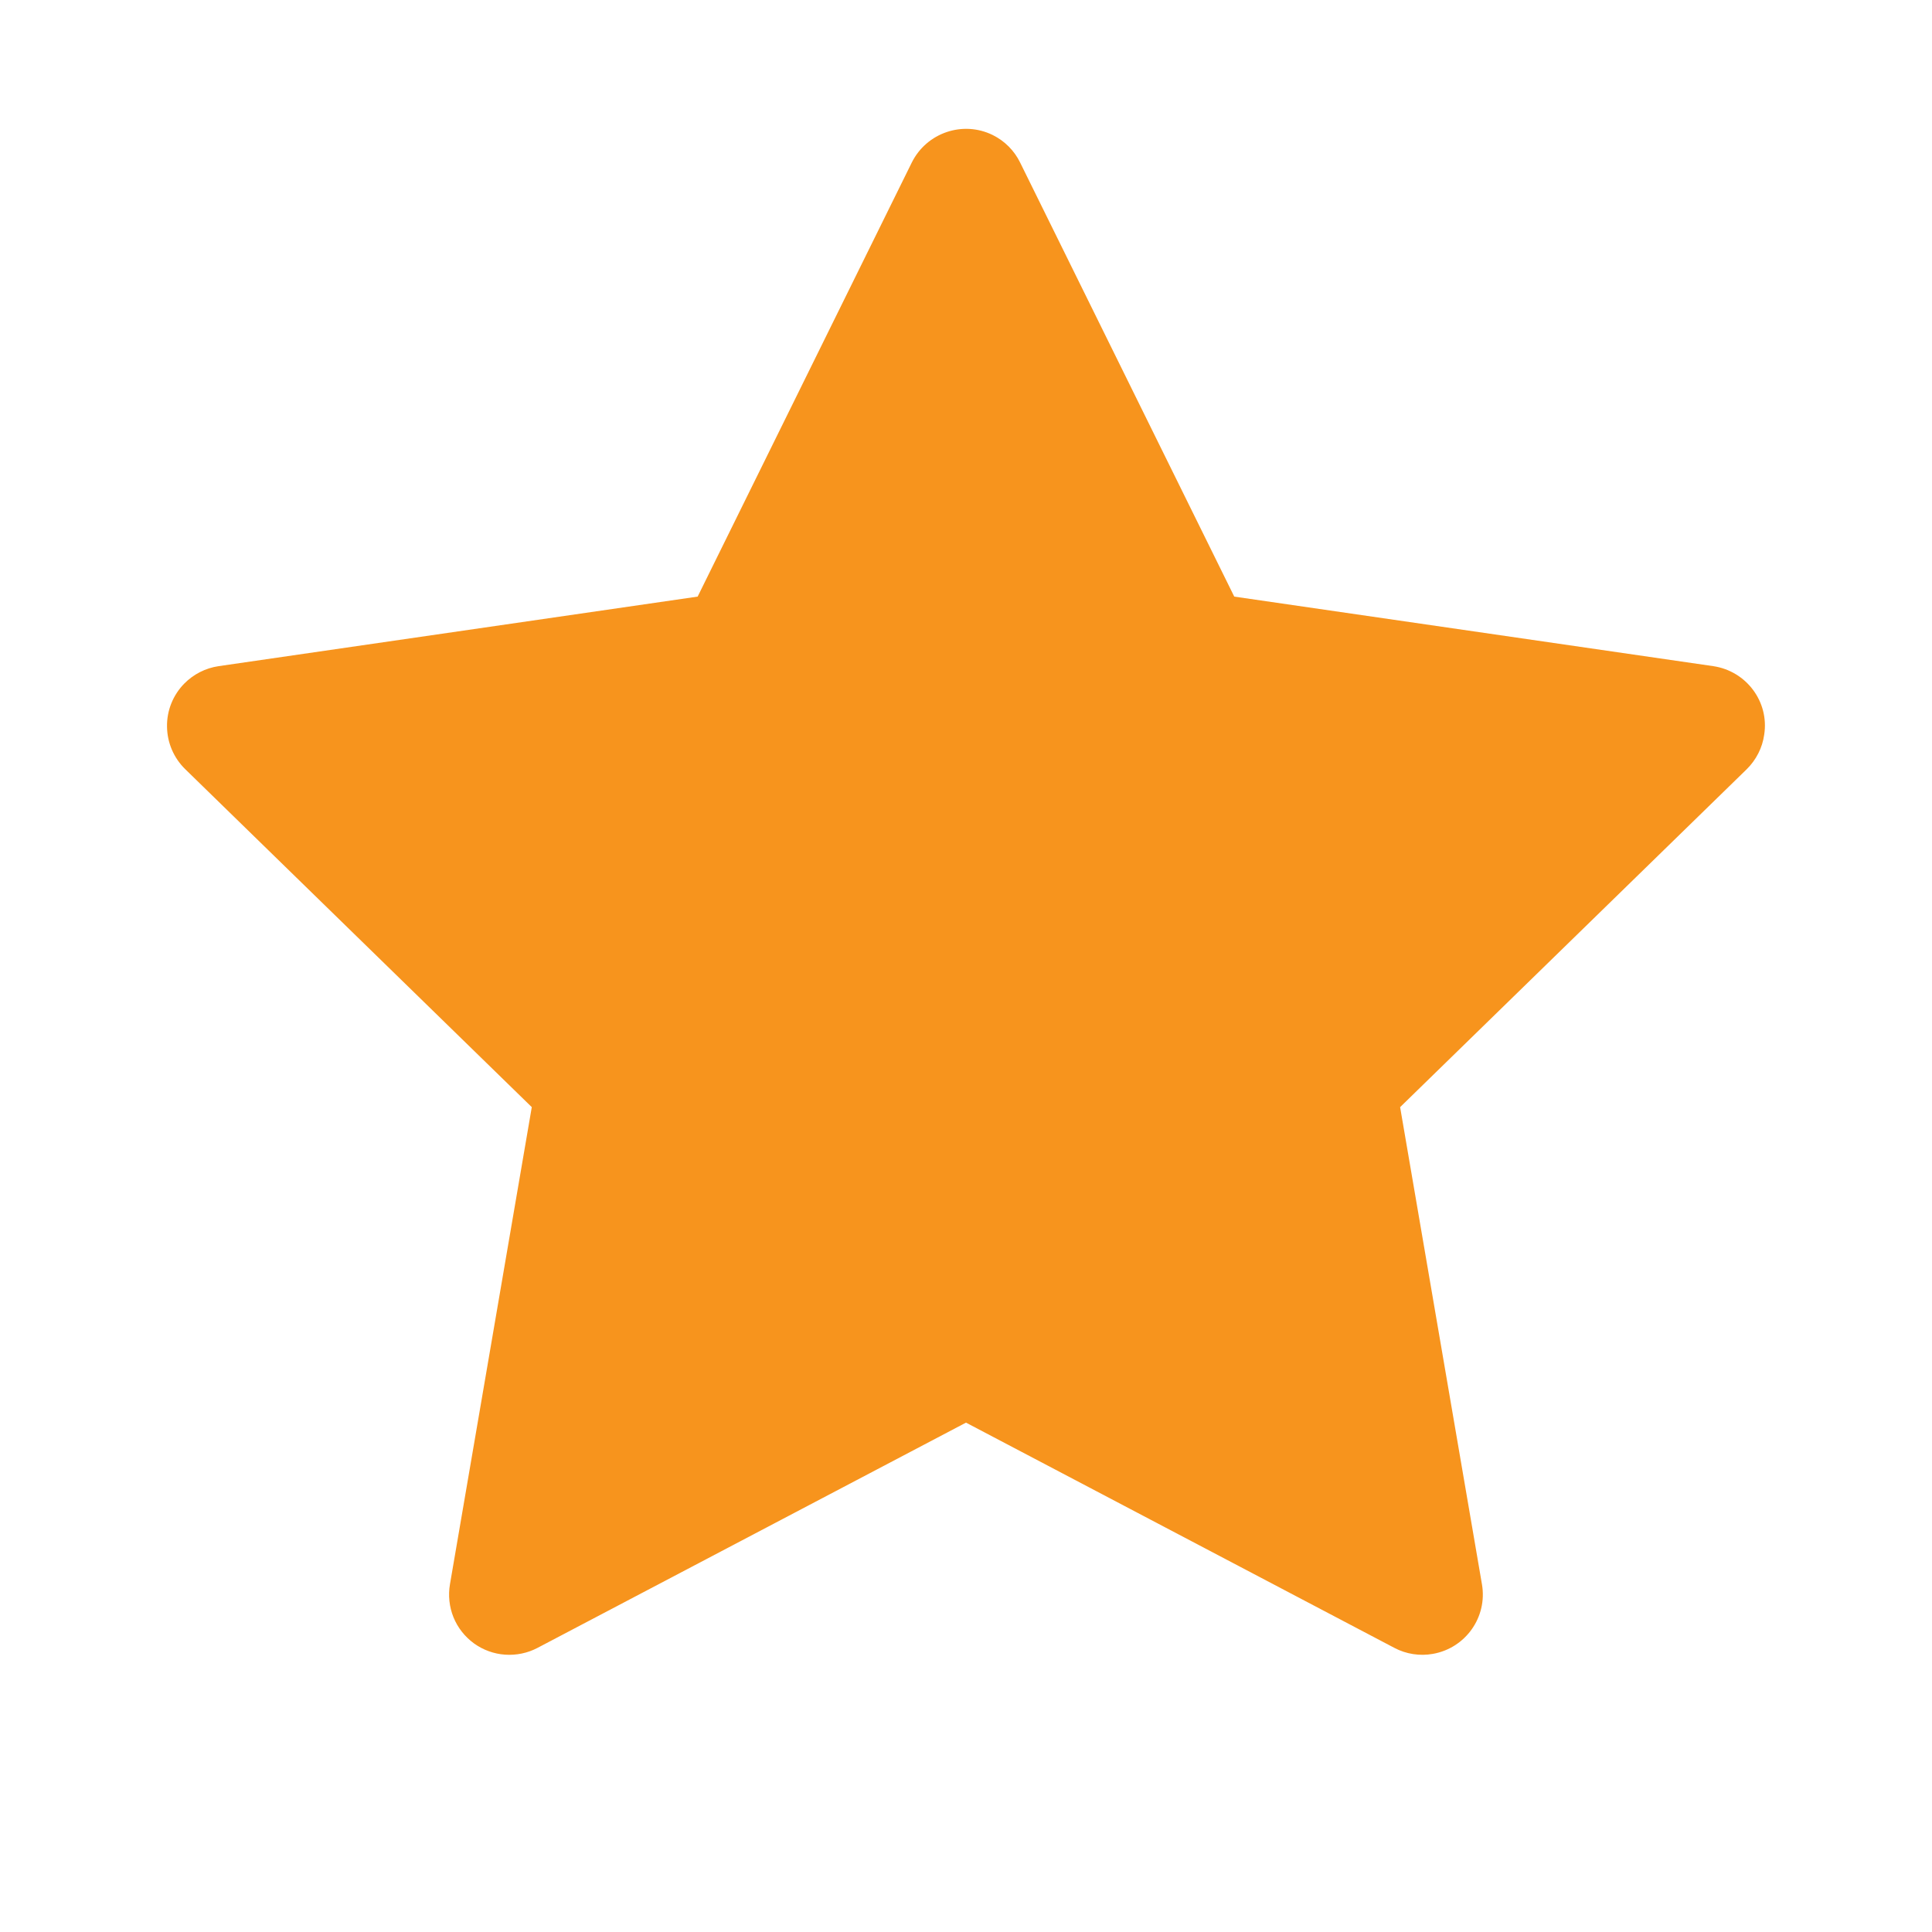
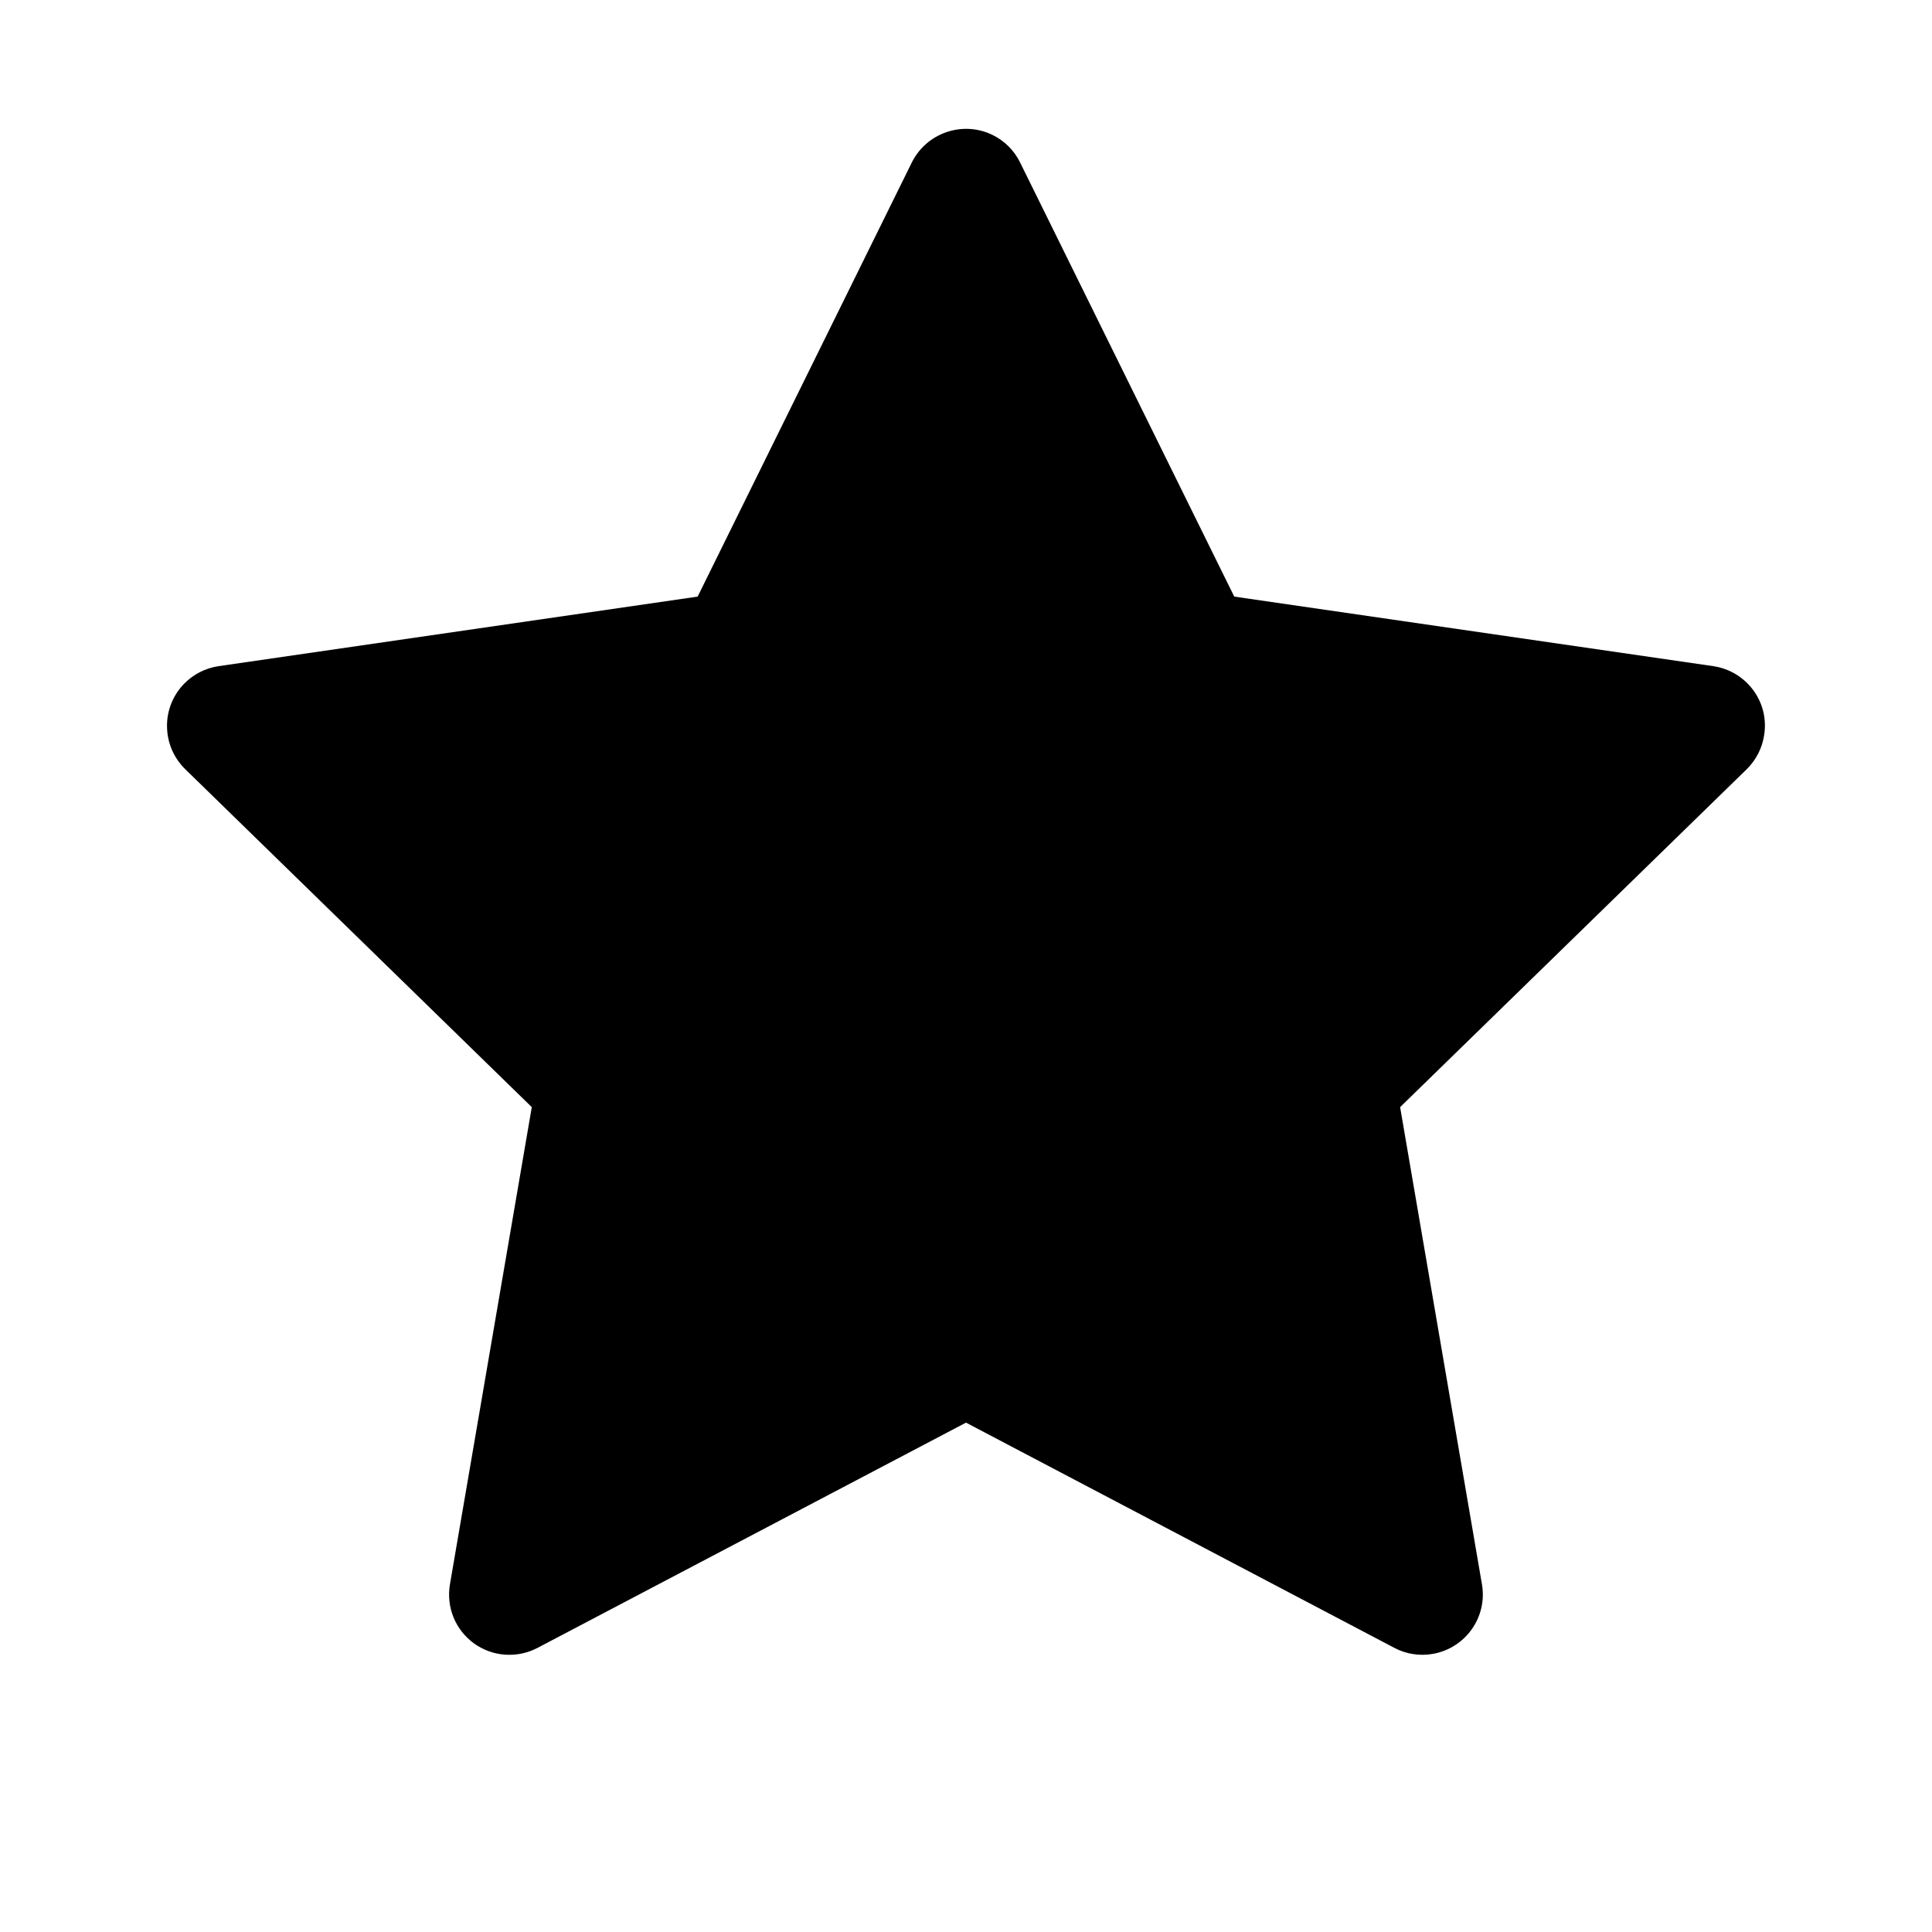
<svg xmlns="http://www.w3.org/2000/svg" width="20" height="20" viewBox="0 0 20 20" fill="none">
-   <path d="M17.736 6.896L12.777 6.176L10.56 1.682C10.5 1.559 10.4 1.459 10.277 1.398C9.968 1.246 9.593 1.373 9.439 1.682L7.222 6.176L2.263 6.896C2.127 6.916 2.002 6.98 1.906 7.078C1.79 7.197 1.726 7.357 1.729 7.523C1.731 7.689 1.799 7.847 1.918 7.963L5.505 11.461L4.658 16.4C4.638 16.515 4.651 16.634 4.694 16.741C4.738 16.85 4.812 16.943 4.906 17.012C5 17.08 5.112 17.121 5.228 17.129C5.345 17.137 5.461 17.113 5.564 17.059L10 14.727L14.435 17.059C14.556 17.123 14.697 17.145 14.832 17.121C15.171 17.062 15.4 16.74 15.341 16.4L14.494 11.461L18.082 7.963C18.179 7.867 18.244 7.742 18.263 7.605C18.316 7.264 18.078 6.947 17.736 6.896Z" fill="#F7941D" />
+   <path d="M17.736 6.896L12.777 6.176L10.56 1.682C10.5 1.559 10.4 1.459 10.277 1.398C9.968 1.246 9.593 1.373 9.439 1.682L7.222 6.176L2.263 6.896C2.127 6.916 2.002 6.98 1.906 7.078C1.79 7.197 1.726 7.357 1.729 7.523C1.731 7.689 1.799 7.847 1.918 7.963L5.505 11.461L4.658 16.4C4.638 16.515 4.651 16.634 4.694 16.741C4.738 16.85 4.812 16.943 4.906 17.012C5 17.08 5.112 17.121 5.228 17.129C5.345 17.137 5.461 17.113 5.564 17.059L10 14.727L14.435 17.059C14.556 17.123 14.697 17.145 14.832 17.121C15.171 17.062 15.4 16.74 15.341 16.4L14.494 11.461L18.082 7.963C18.179 7.867 18.244 7.742 18.263 7.605C18.316 7.264 18.078 6.947 17.736 6.896Z" fill="currentColor" />
</svg>
